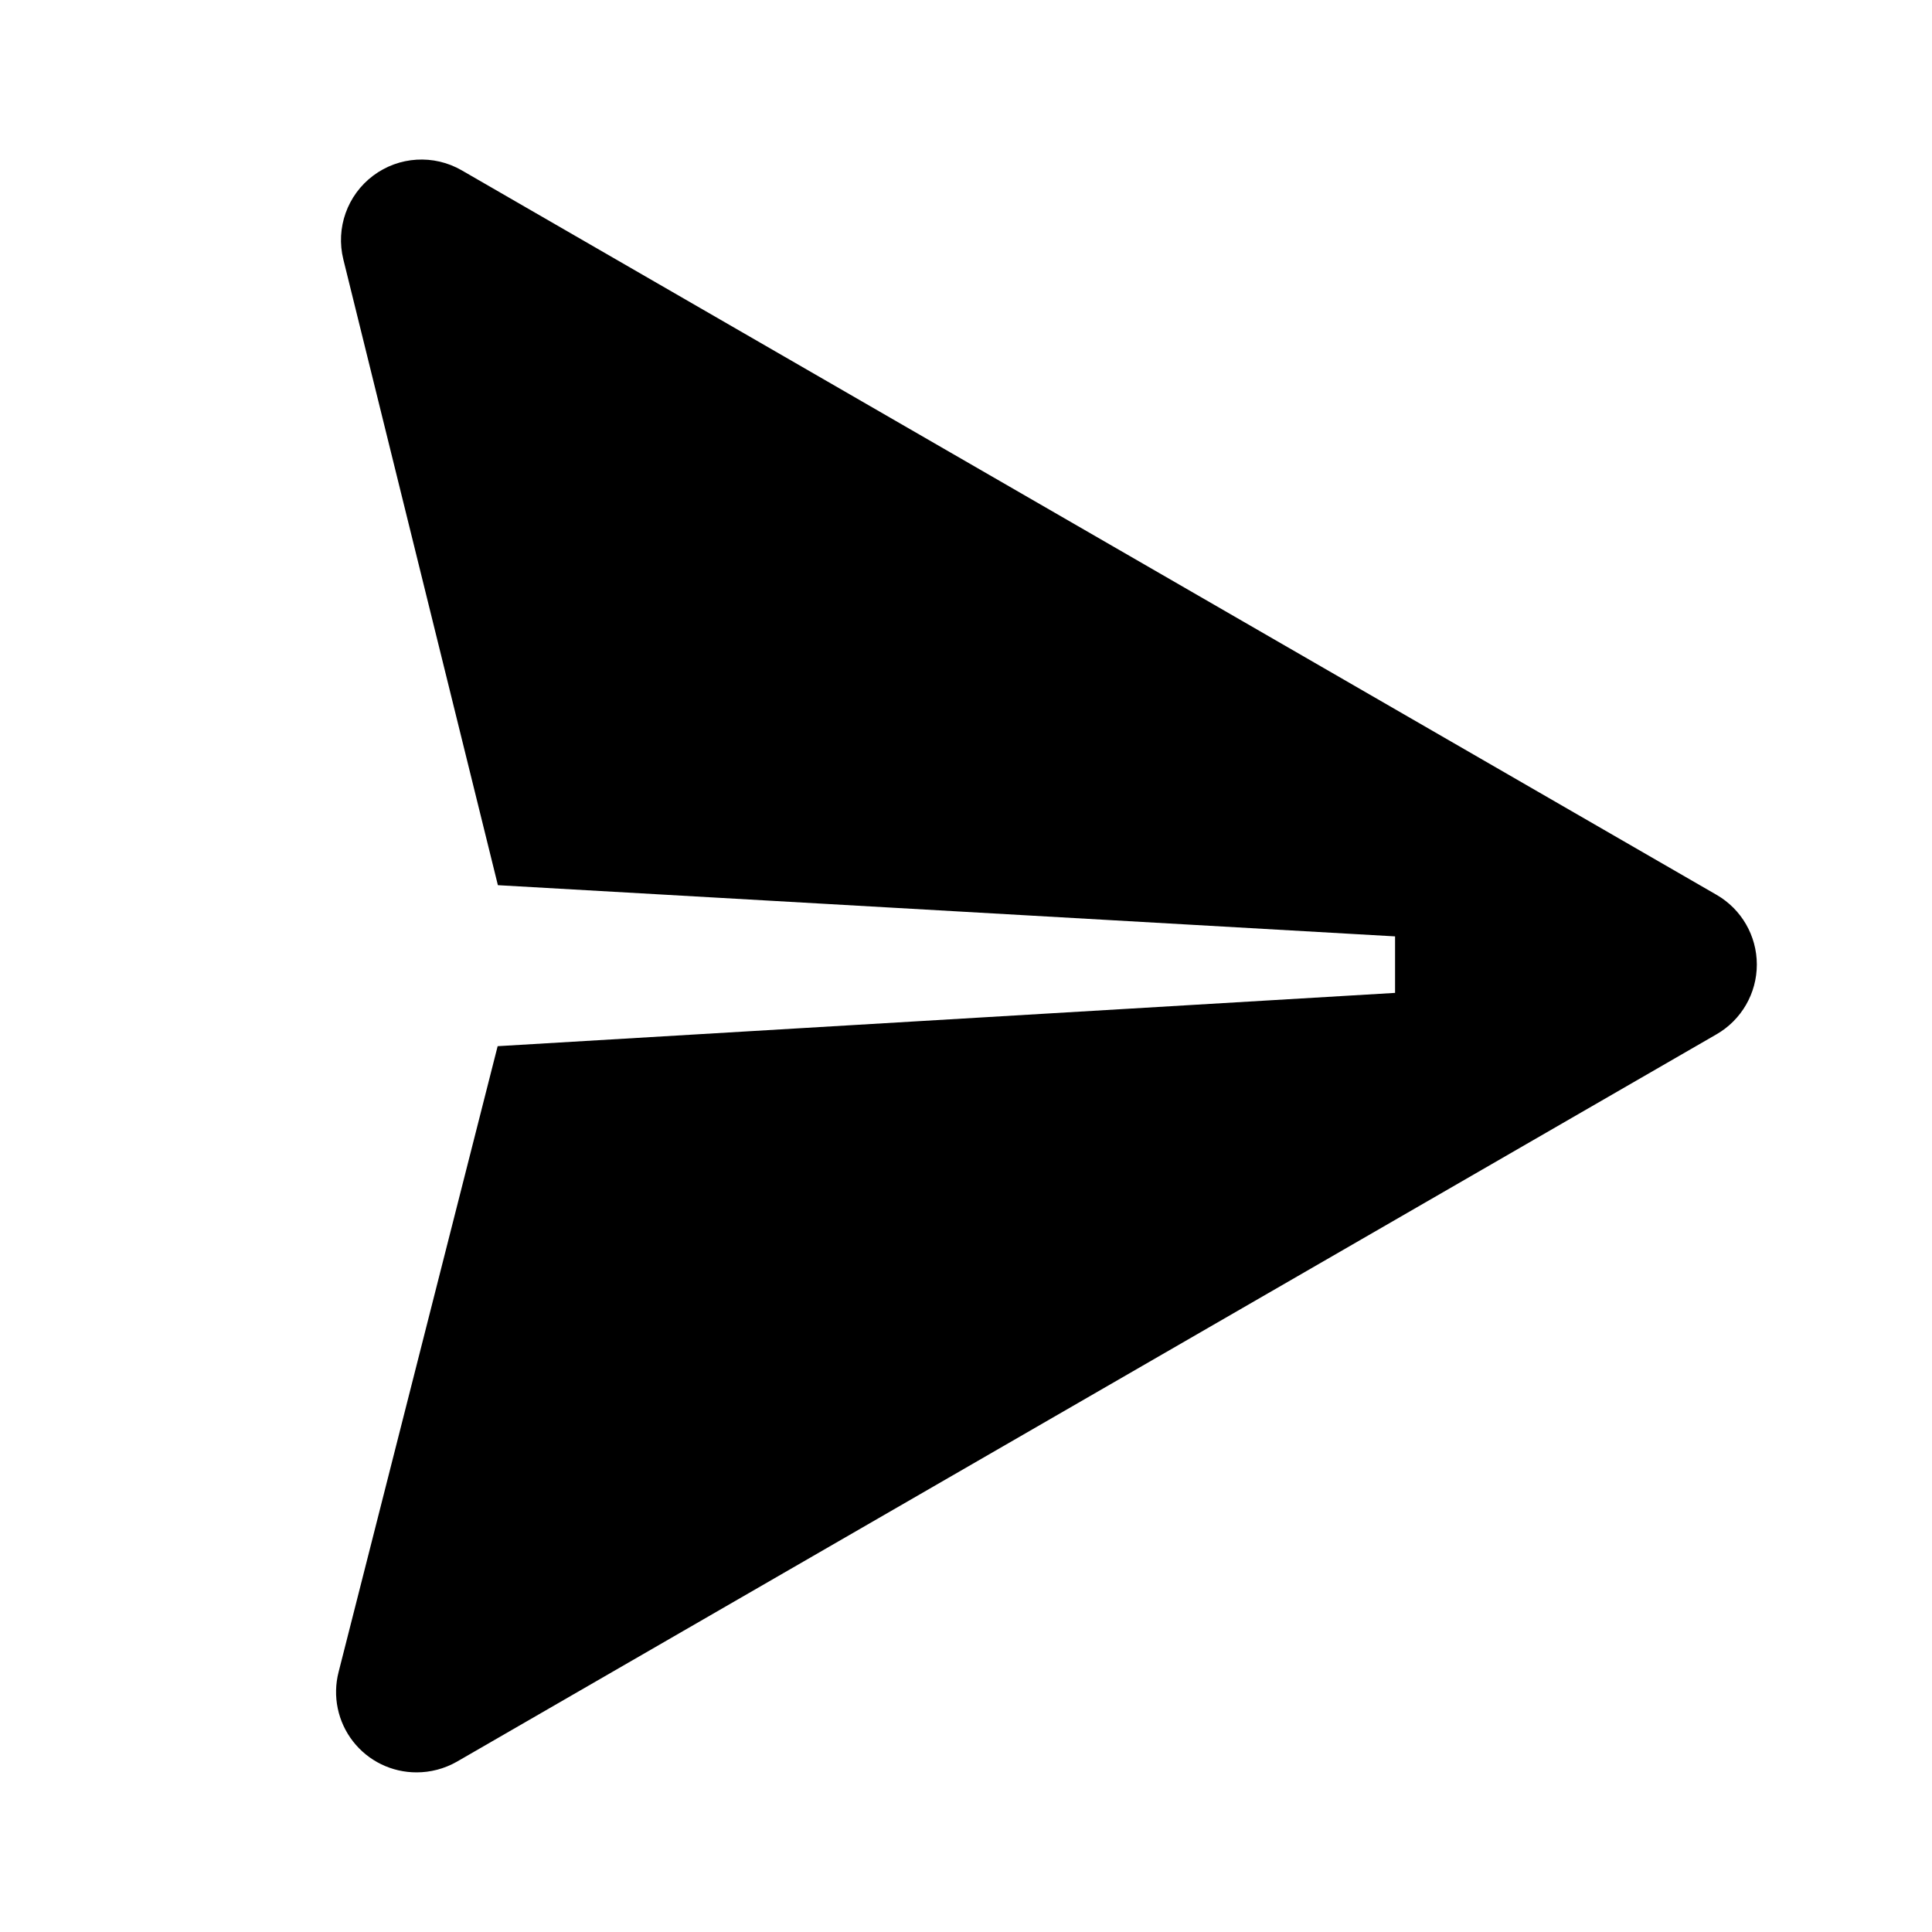
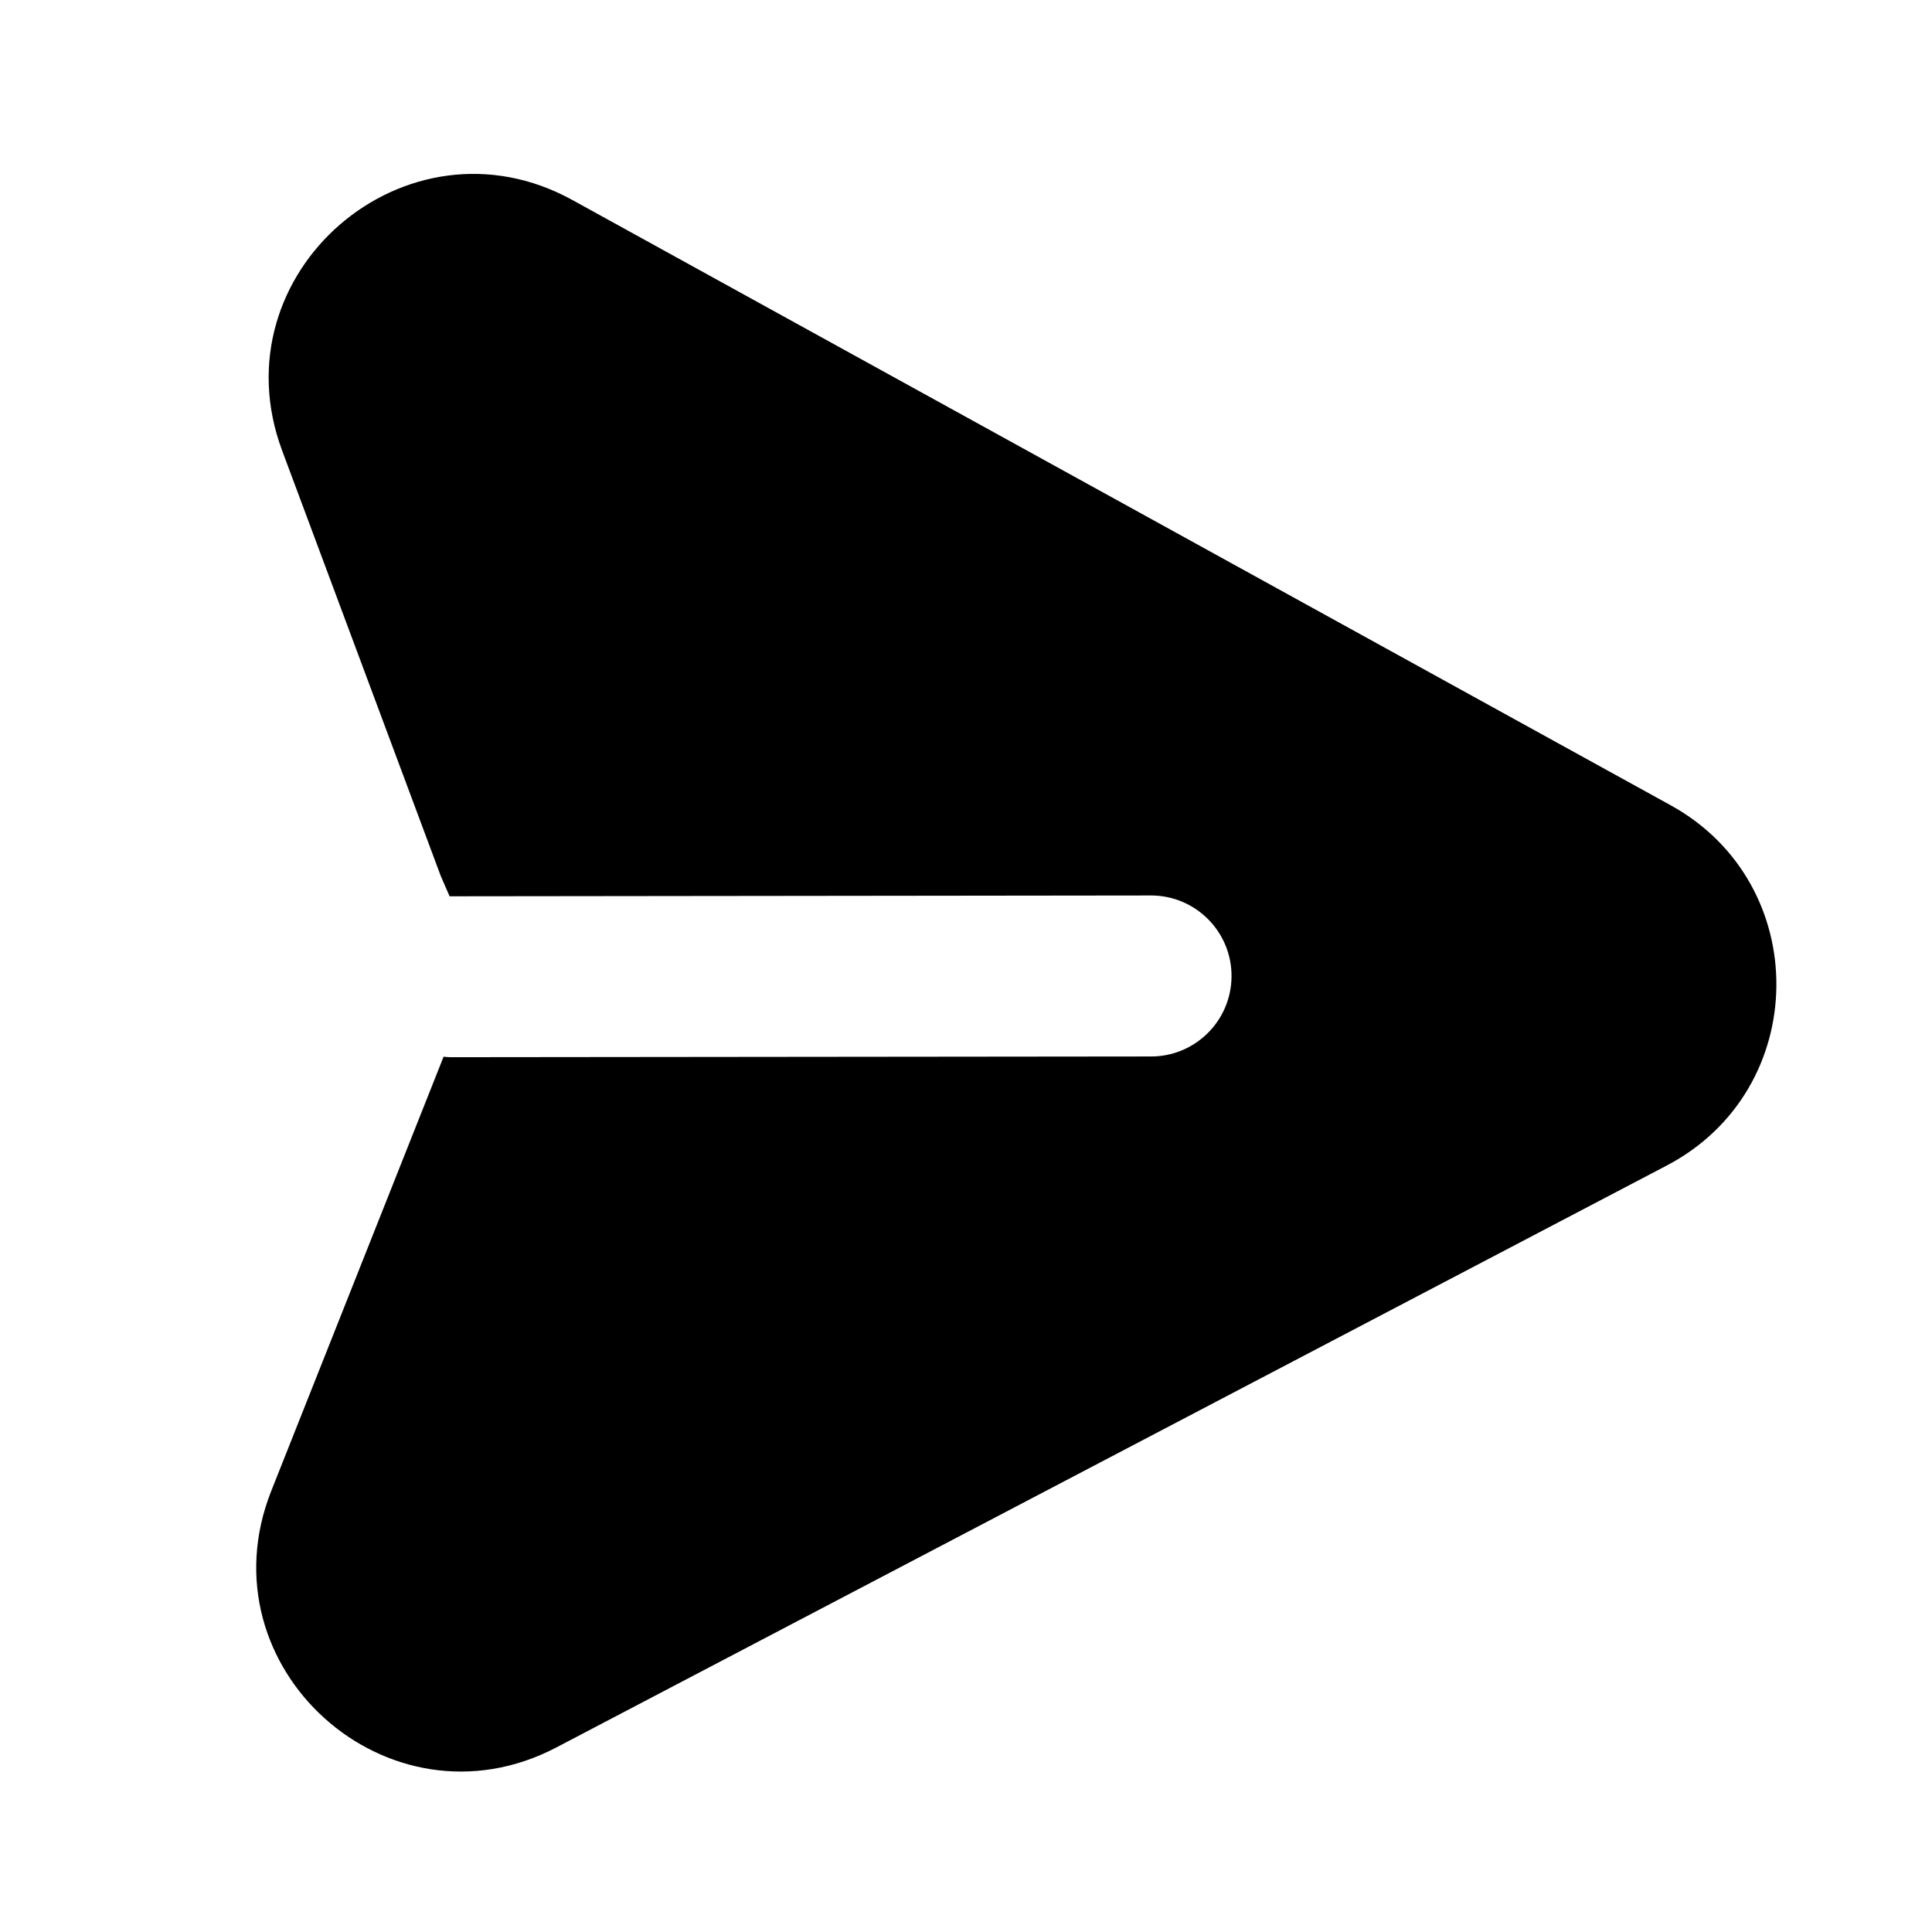
<svg xmlns="http://www.w3.org/2000/svg" width="24" height="24" fill="none" viewBox="0 0 24 24">
-   <path fill="#000" fill-rule="evenodd" d="m21.324 11.116-15.588-9a1 1 0 0 0-1.471 1.106l1.92 7.774 11.145.636v.702l-11.148.662-1.976 7.775a.998.998 0 0 0 .97 1.246c.171 0 .344-.044.5-.133l15.648-9.036a1 1 0 0 0 0-1.732" clip-rule="evenodd" />
+   <path fill="#000" d="M3.505 5.598c-.823-2.207 1.542-4.25 3.606-3.113l13.642 7.518c1.773.977 1.746 3.535-.047 4.475L6.91 21.708C4.823 22.8 2.501 20.71 3.37 18.52l2.08-5.241.06-.152q.043.005.087.006l8.692-.009a1 1 0 0 0 .019-2l-8.693.01h-.03l-.11-.253z" />
</svg>
